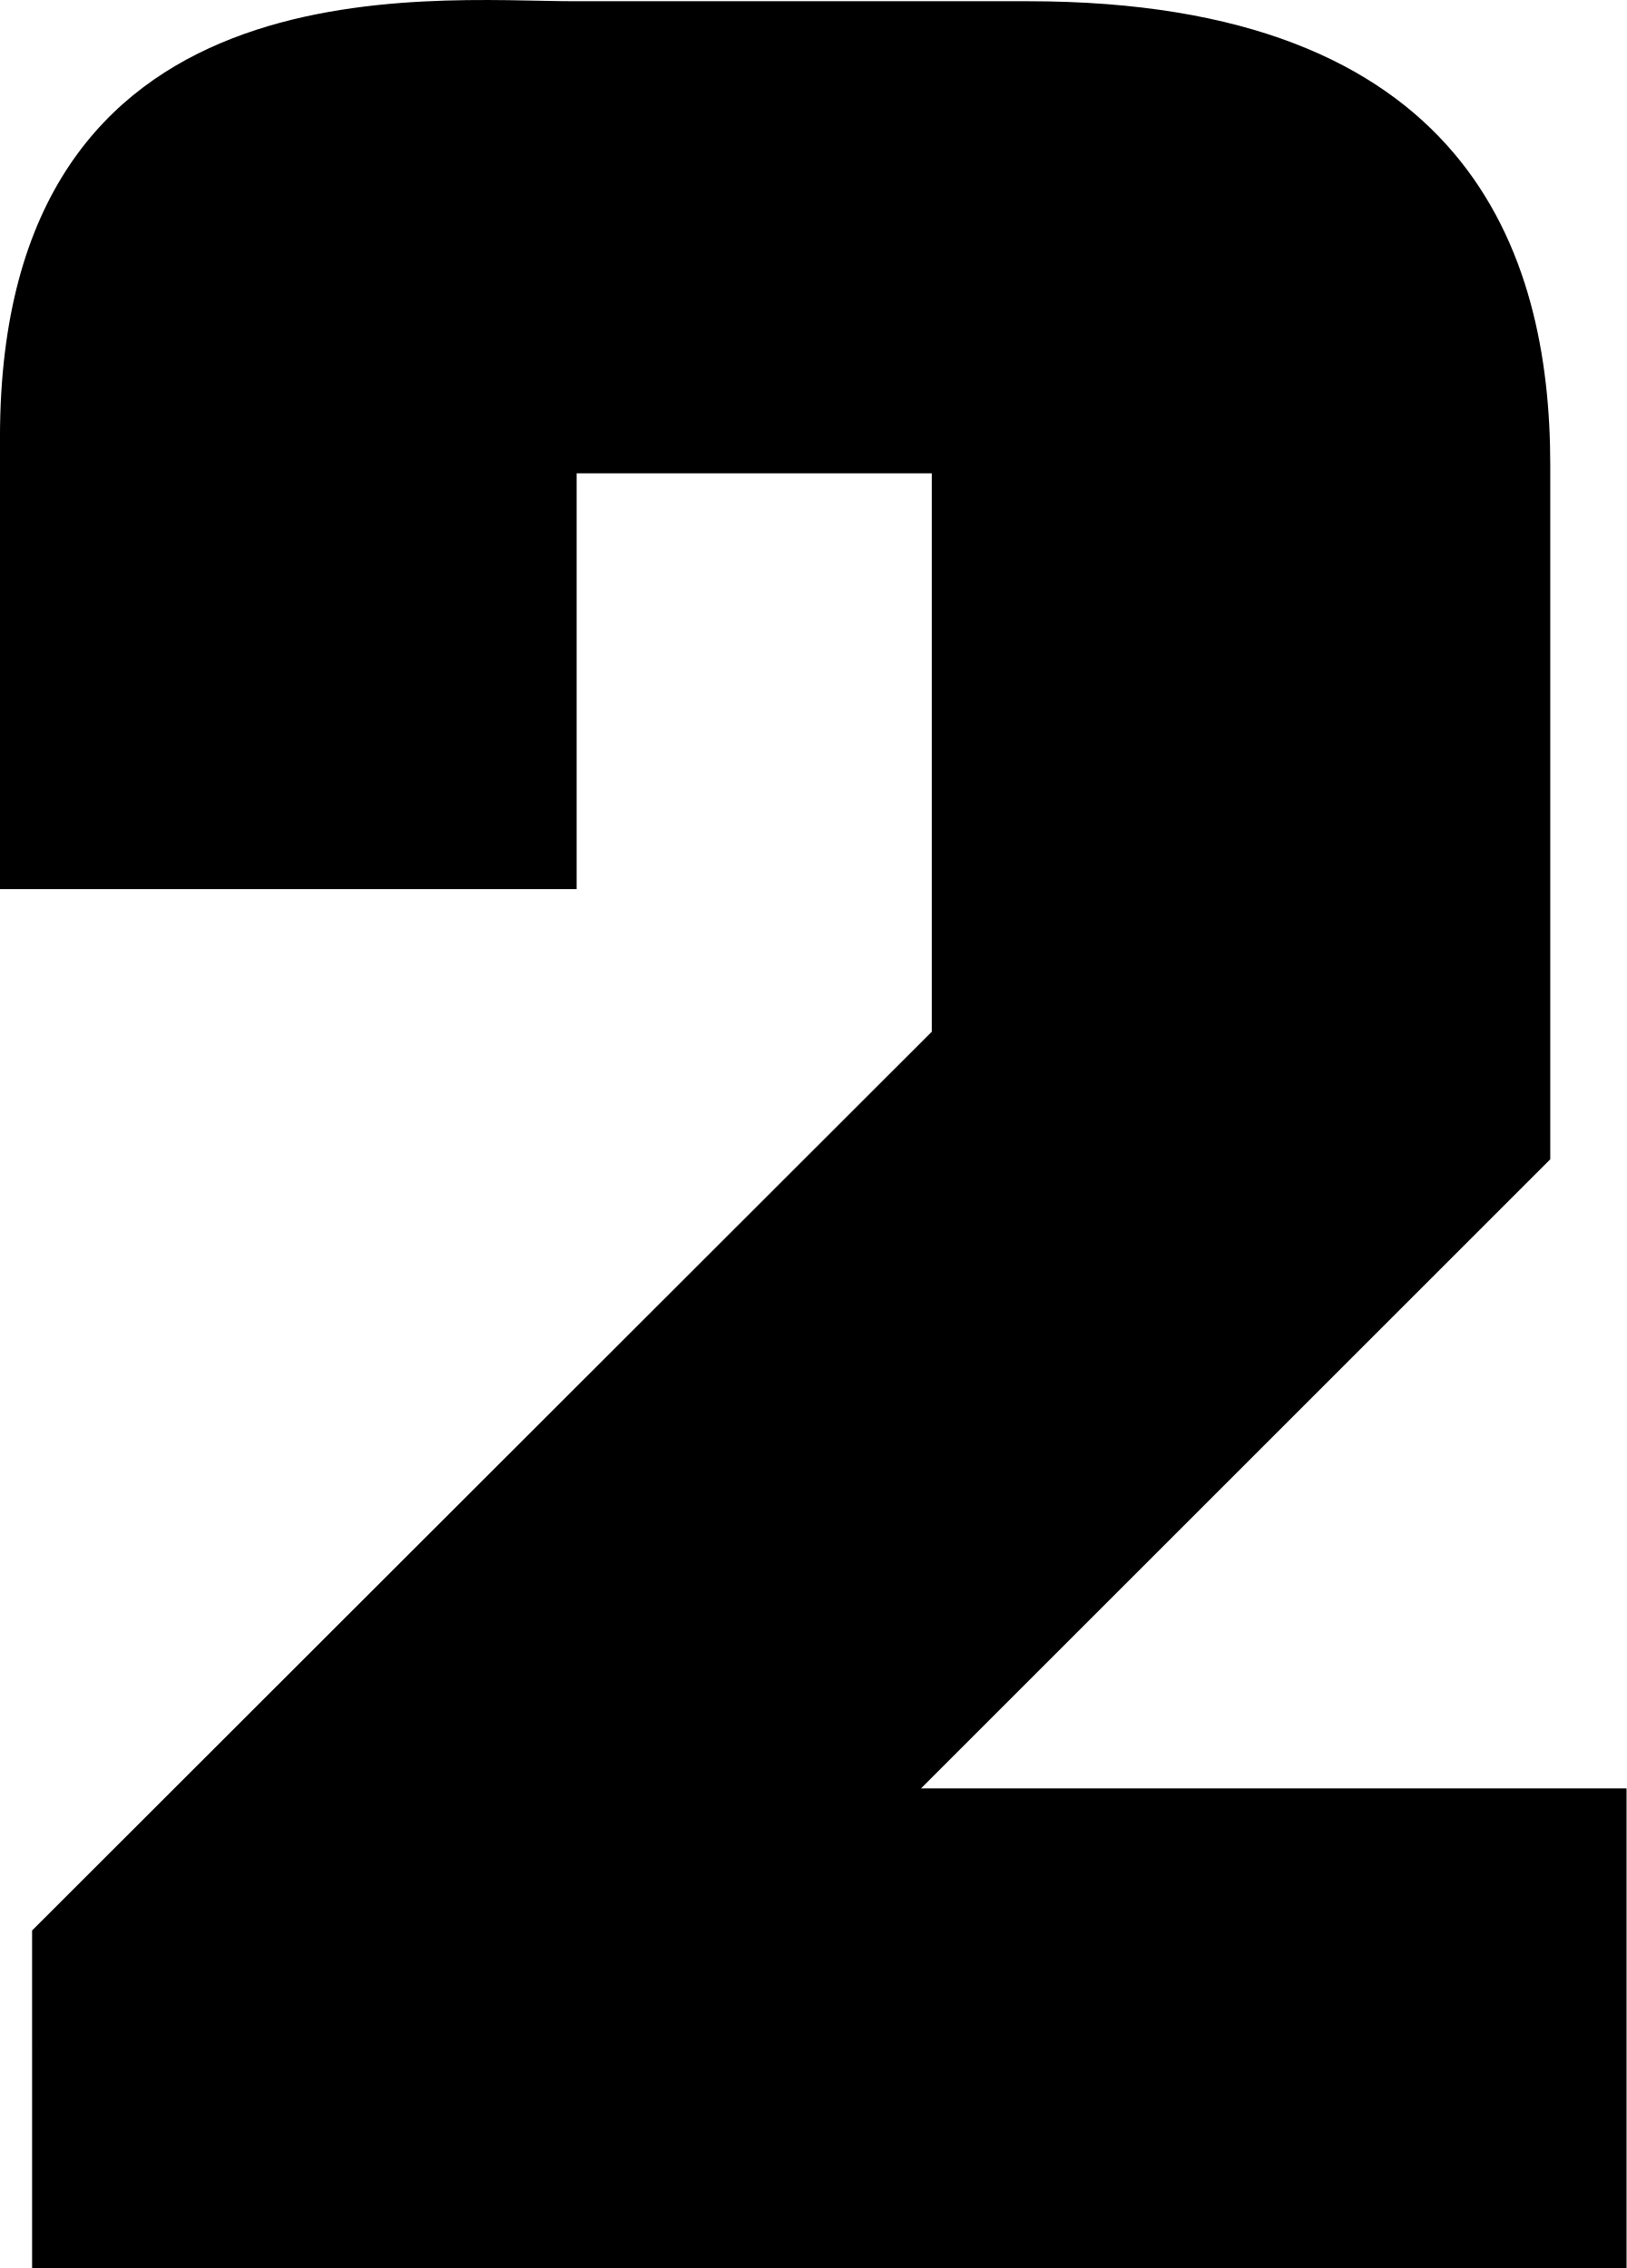
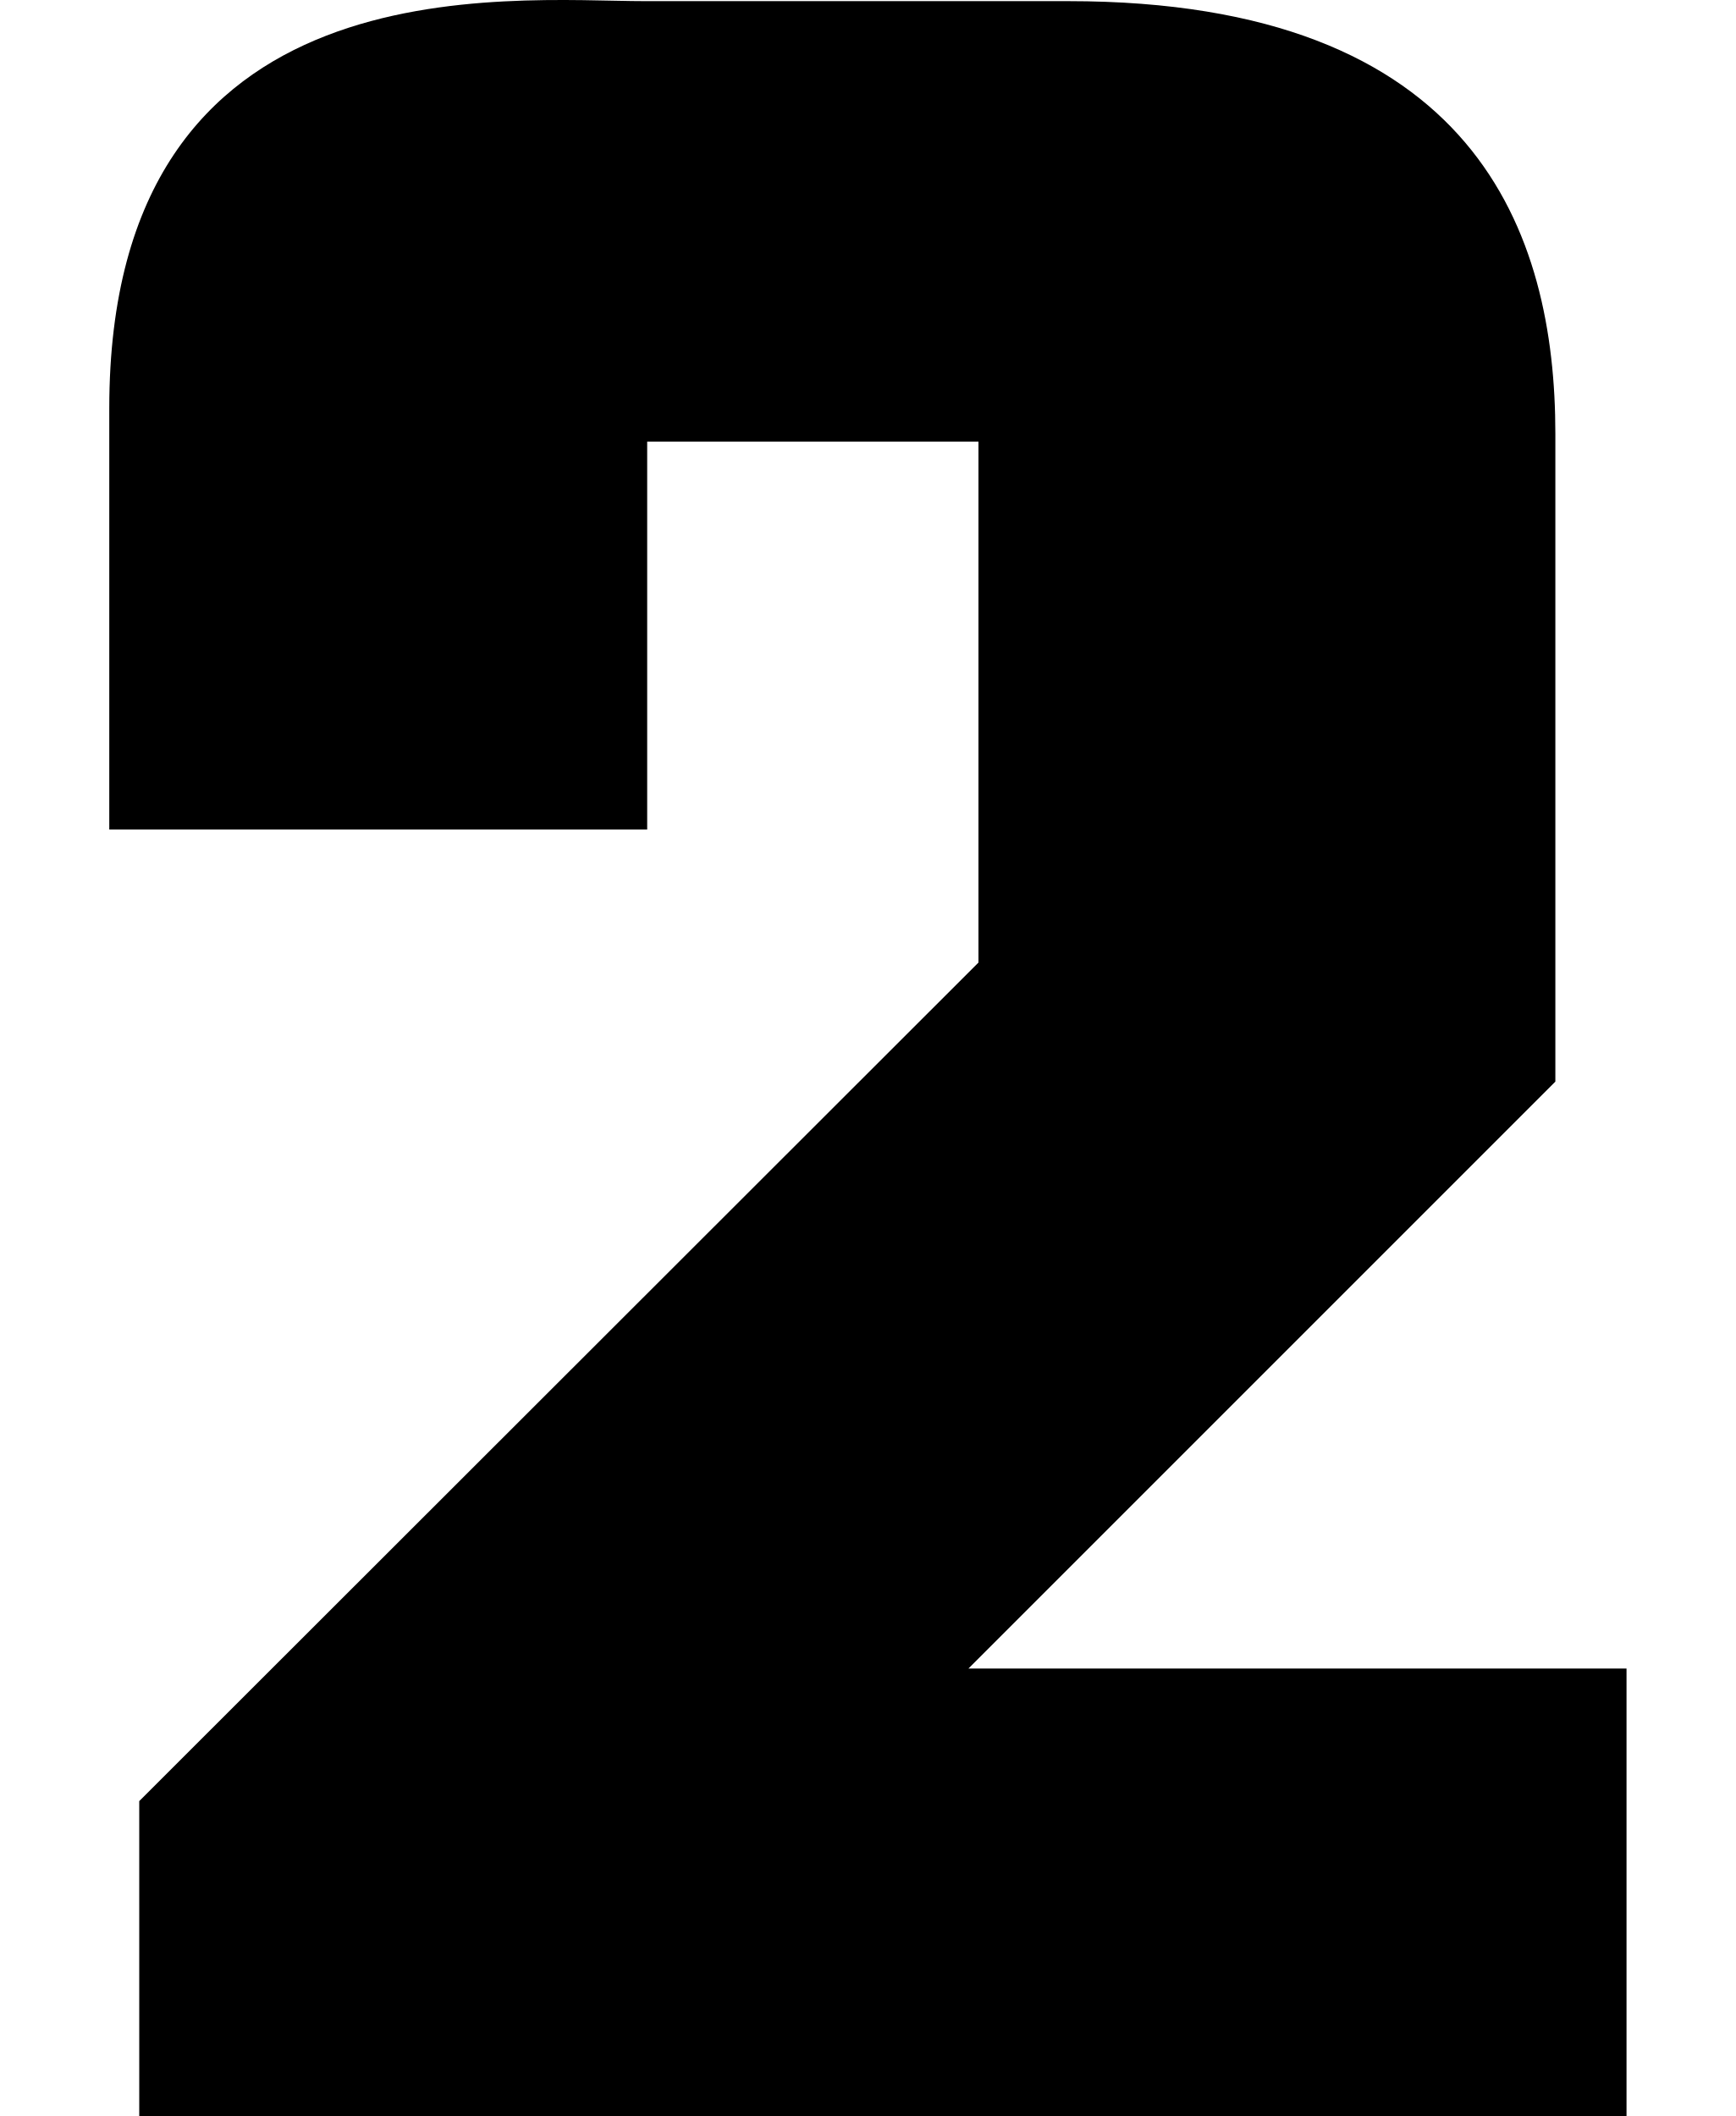
- <svg xmlns="http://www.w3.org/2000/svg" width="183.555" height="256" viewBox="0 0 48.566 67.733" version="1.1" id="svg12328">
+ <svg xmlns="http://www.w3.org/2000/svg" width="210" height="256" viewBox="0 0 55.562 67.733" version="1.1" id="svg12328">
  <defs id="defs12322" />
-   <g id="layer1" transform="translate(-71.96667,-100.9336)">
+   <g id="layer1" transform="translate(-68.4682,-100.9336)">
    <path style="fill:#000000;fill-opacity:1;stroke:none;stroke-width:0.484px;stroke-linecap:butt;stroke-linejoin:miter;stroke-opacity:1" d="m 120.532,168.667 v -14.323 H 99.466 l 18.788,-18.788 v -20.738 c 0,-6.403 -2.509,-13.848 -15.591,-13.848 H 89.125 c -4.37,0 -17.159,-1.391 -17.159,13.031 v 13.485 h 17.218 v -12.417 h 10.604 v 16.676 l -26.863,26.842 3.27e-4,10.08 h 47.606" id="path12309" />
  </g>
</svg>
